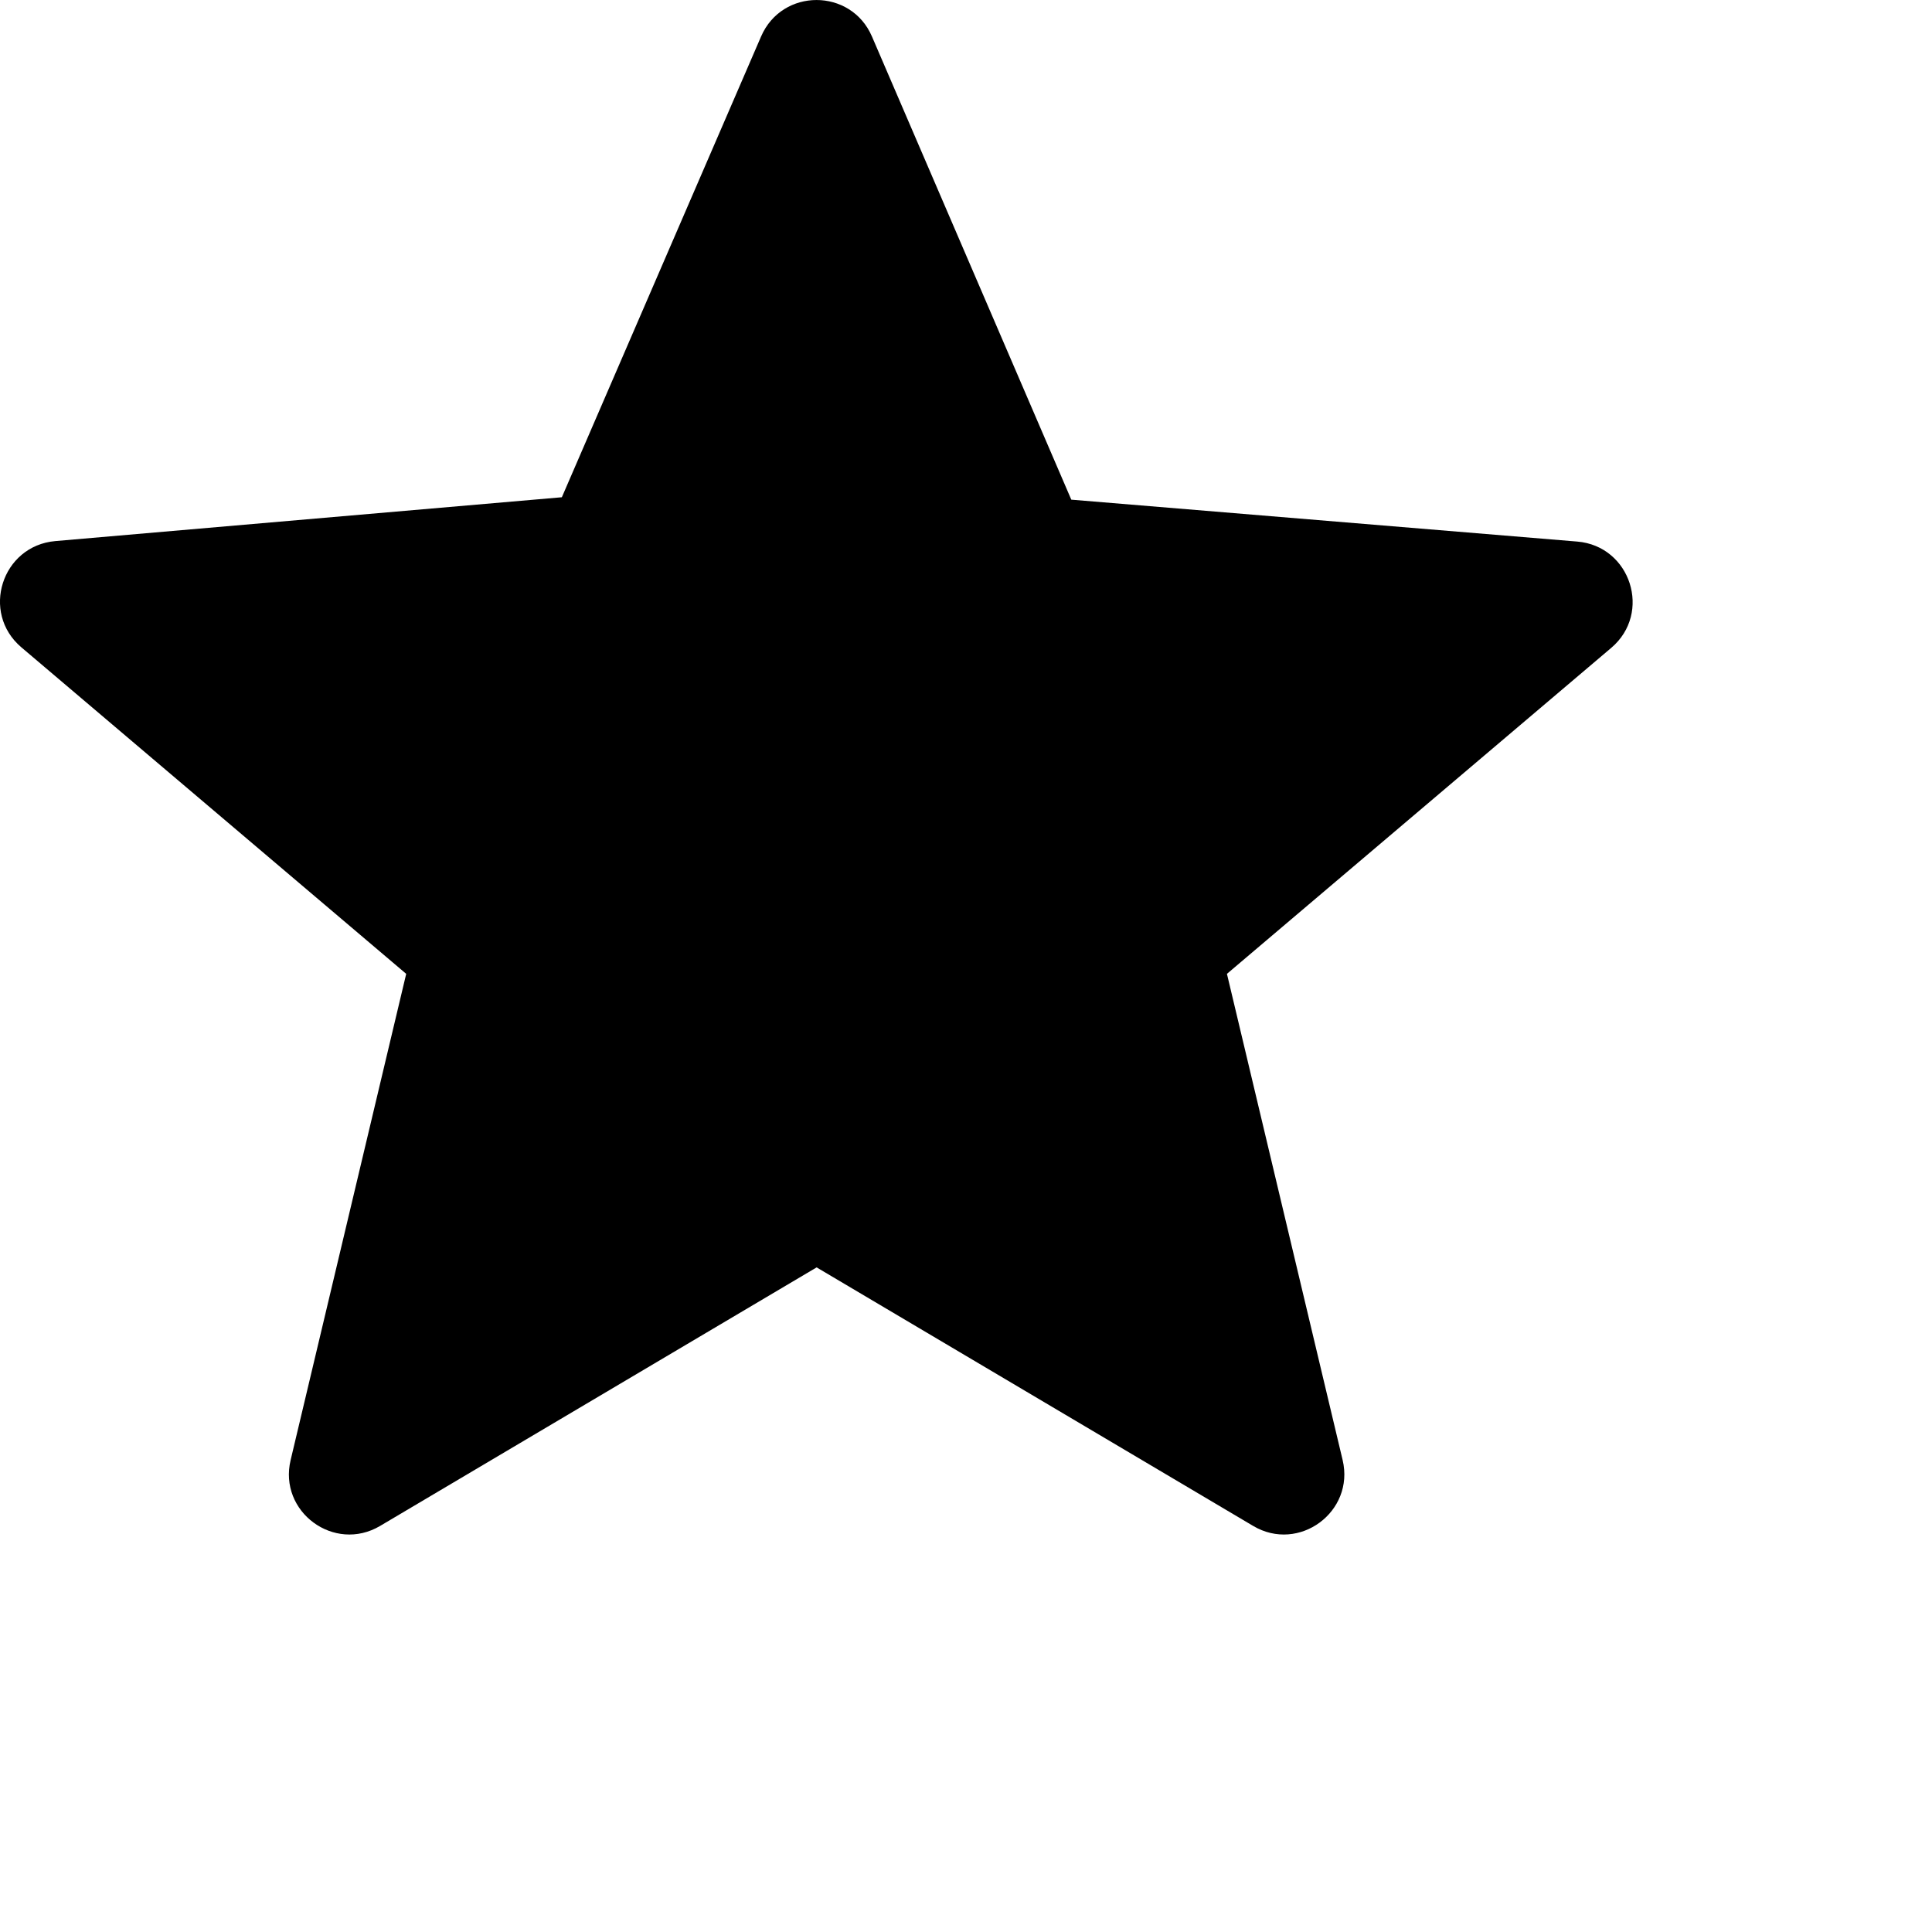
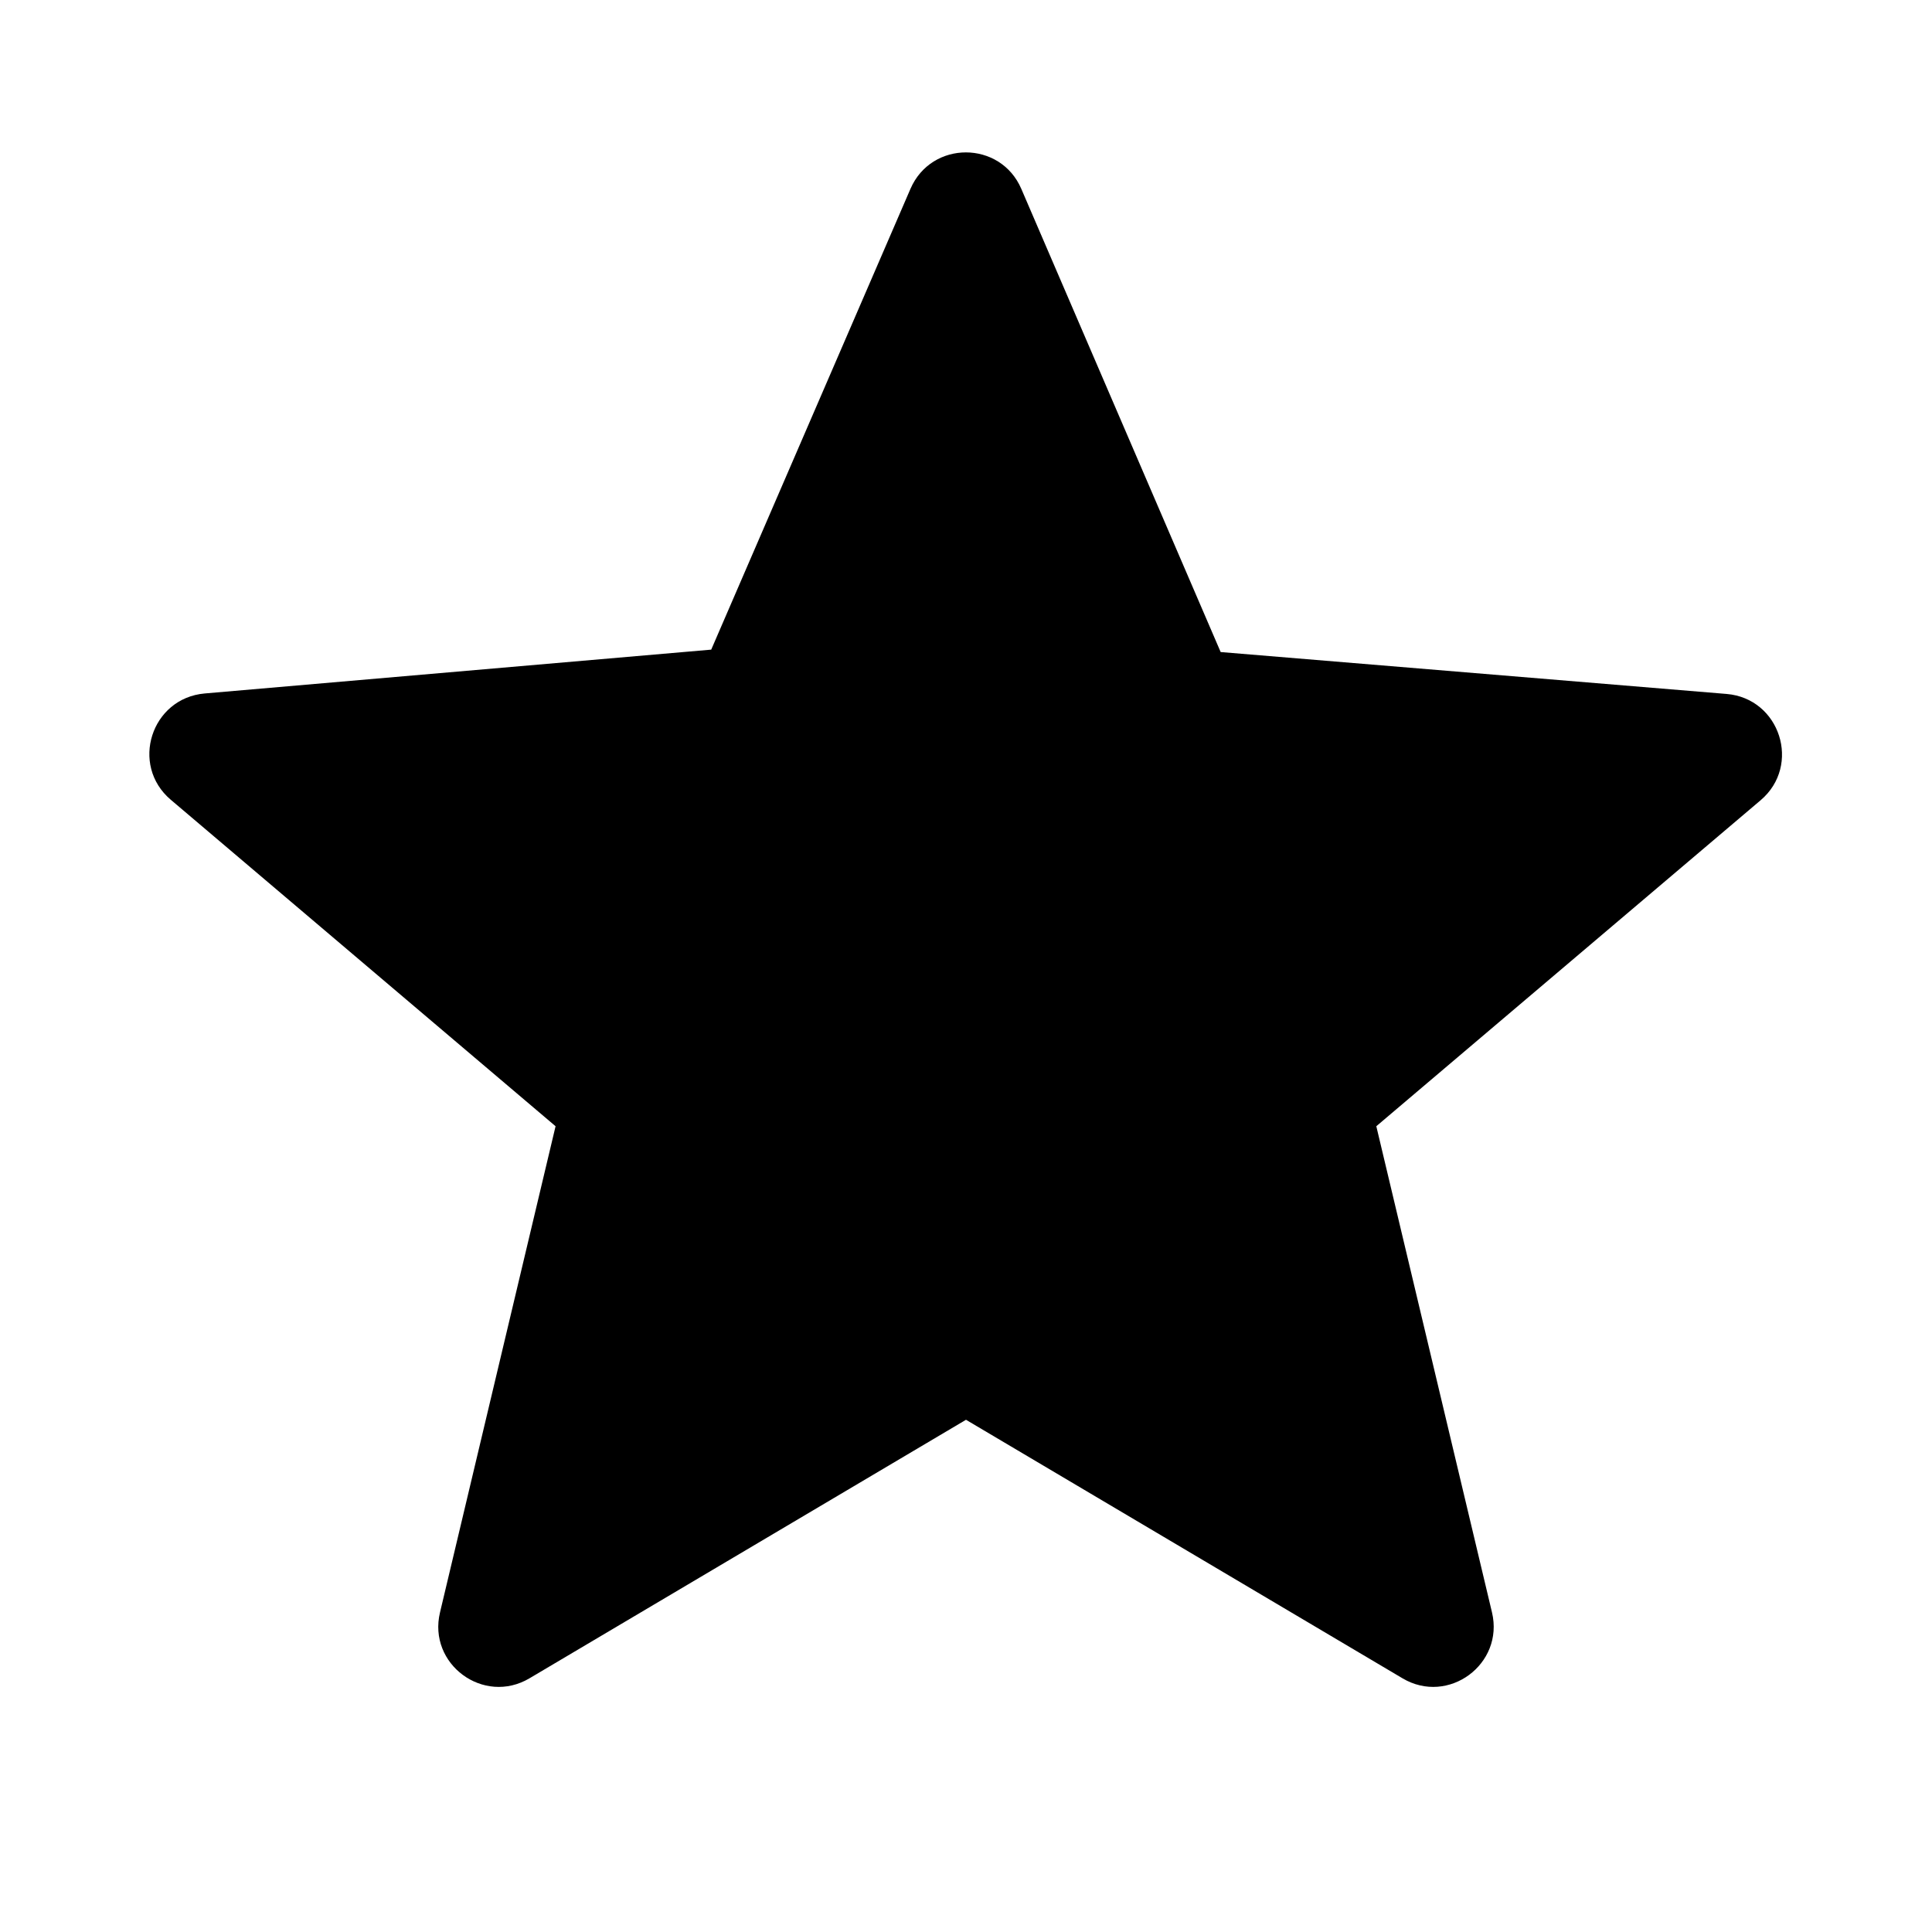
<svg xmlns="http://www.w3.org/2000/svg" viewBox="0 0 16 16" fill="none" aria-hidden="true">
-   <path d="M3.148 12.637C2.768 12.862 2.304 12.52 2.407 12.091L3.364 8.065L0.177 5.361C-0.162 5.073 0.015 4.52 0.458 4.481L4.653 4.118L6.303 0.302C6.477 -0.101 7.048 -0.1 7.221 0.302L8.872 4.138L13.062 4.485C13.505 4.522 13.683 5.077 13.344 5.365L10.161 8.065L11.119 12.091C11.221 12.52 10.757 12.862 10.378 12.637L6.763 10.496L3.148 12.637Z" fill="currentColor" />
+   <g transform="translate(1.237 1.262)">
+     <path d="M3.148 12.637C2.768 12.862 2.304 12.52 2.407 12.091L3.364 8.065L0.177 5.361C-0.162 5.073 0.015 4.52 0.458 4.481L4.653 4.118L6.303 0.302C6.477 -0.101 7.048 -0.1 7.221 0.302L8.872 4.138L13.062 4.485C13.505 4.522 13.683 5.077 13.344 5.365L10.161 8.065L11.119 12.091C11.221 12.52 10.757 12.862 10.378 12.637L6.763 10.496L3.148 12.637Z" fill="currentColor" />
+   </g>
</svg>
